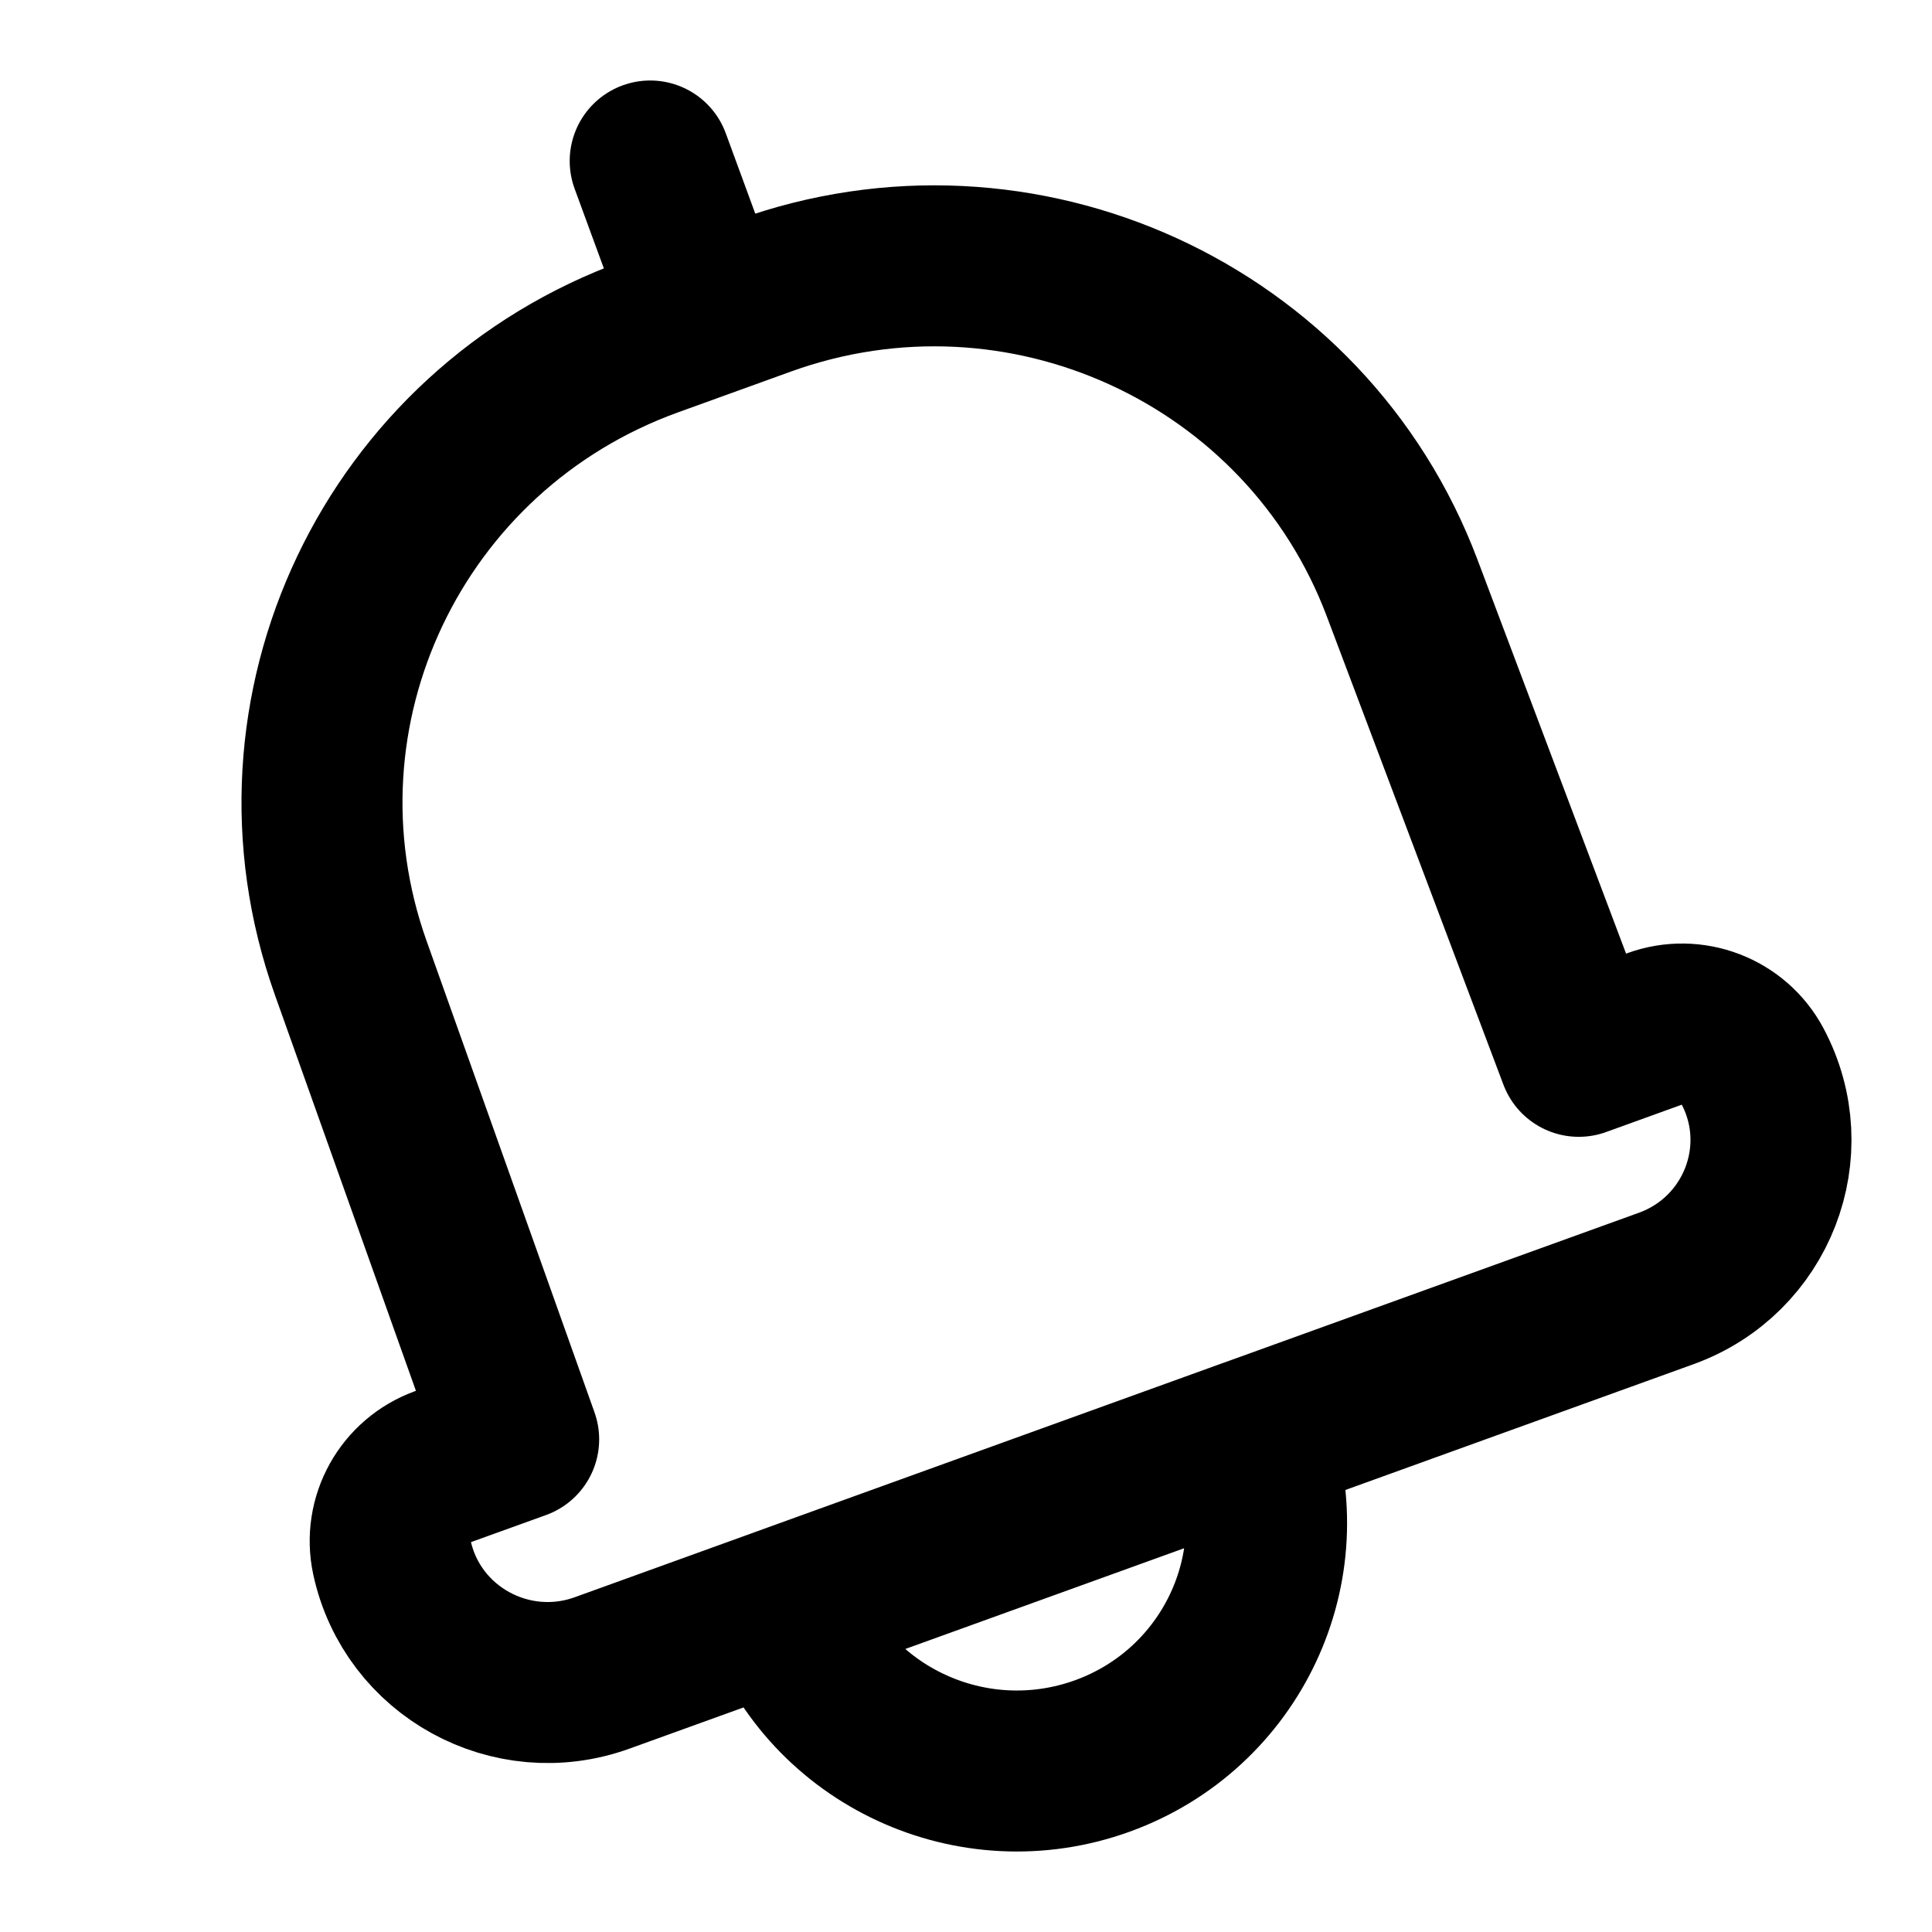
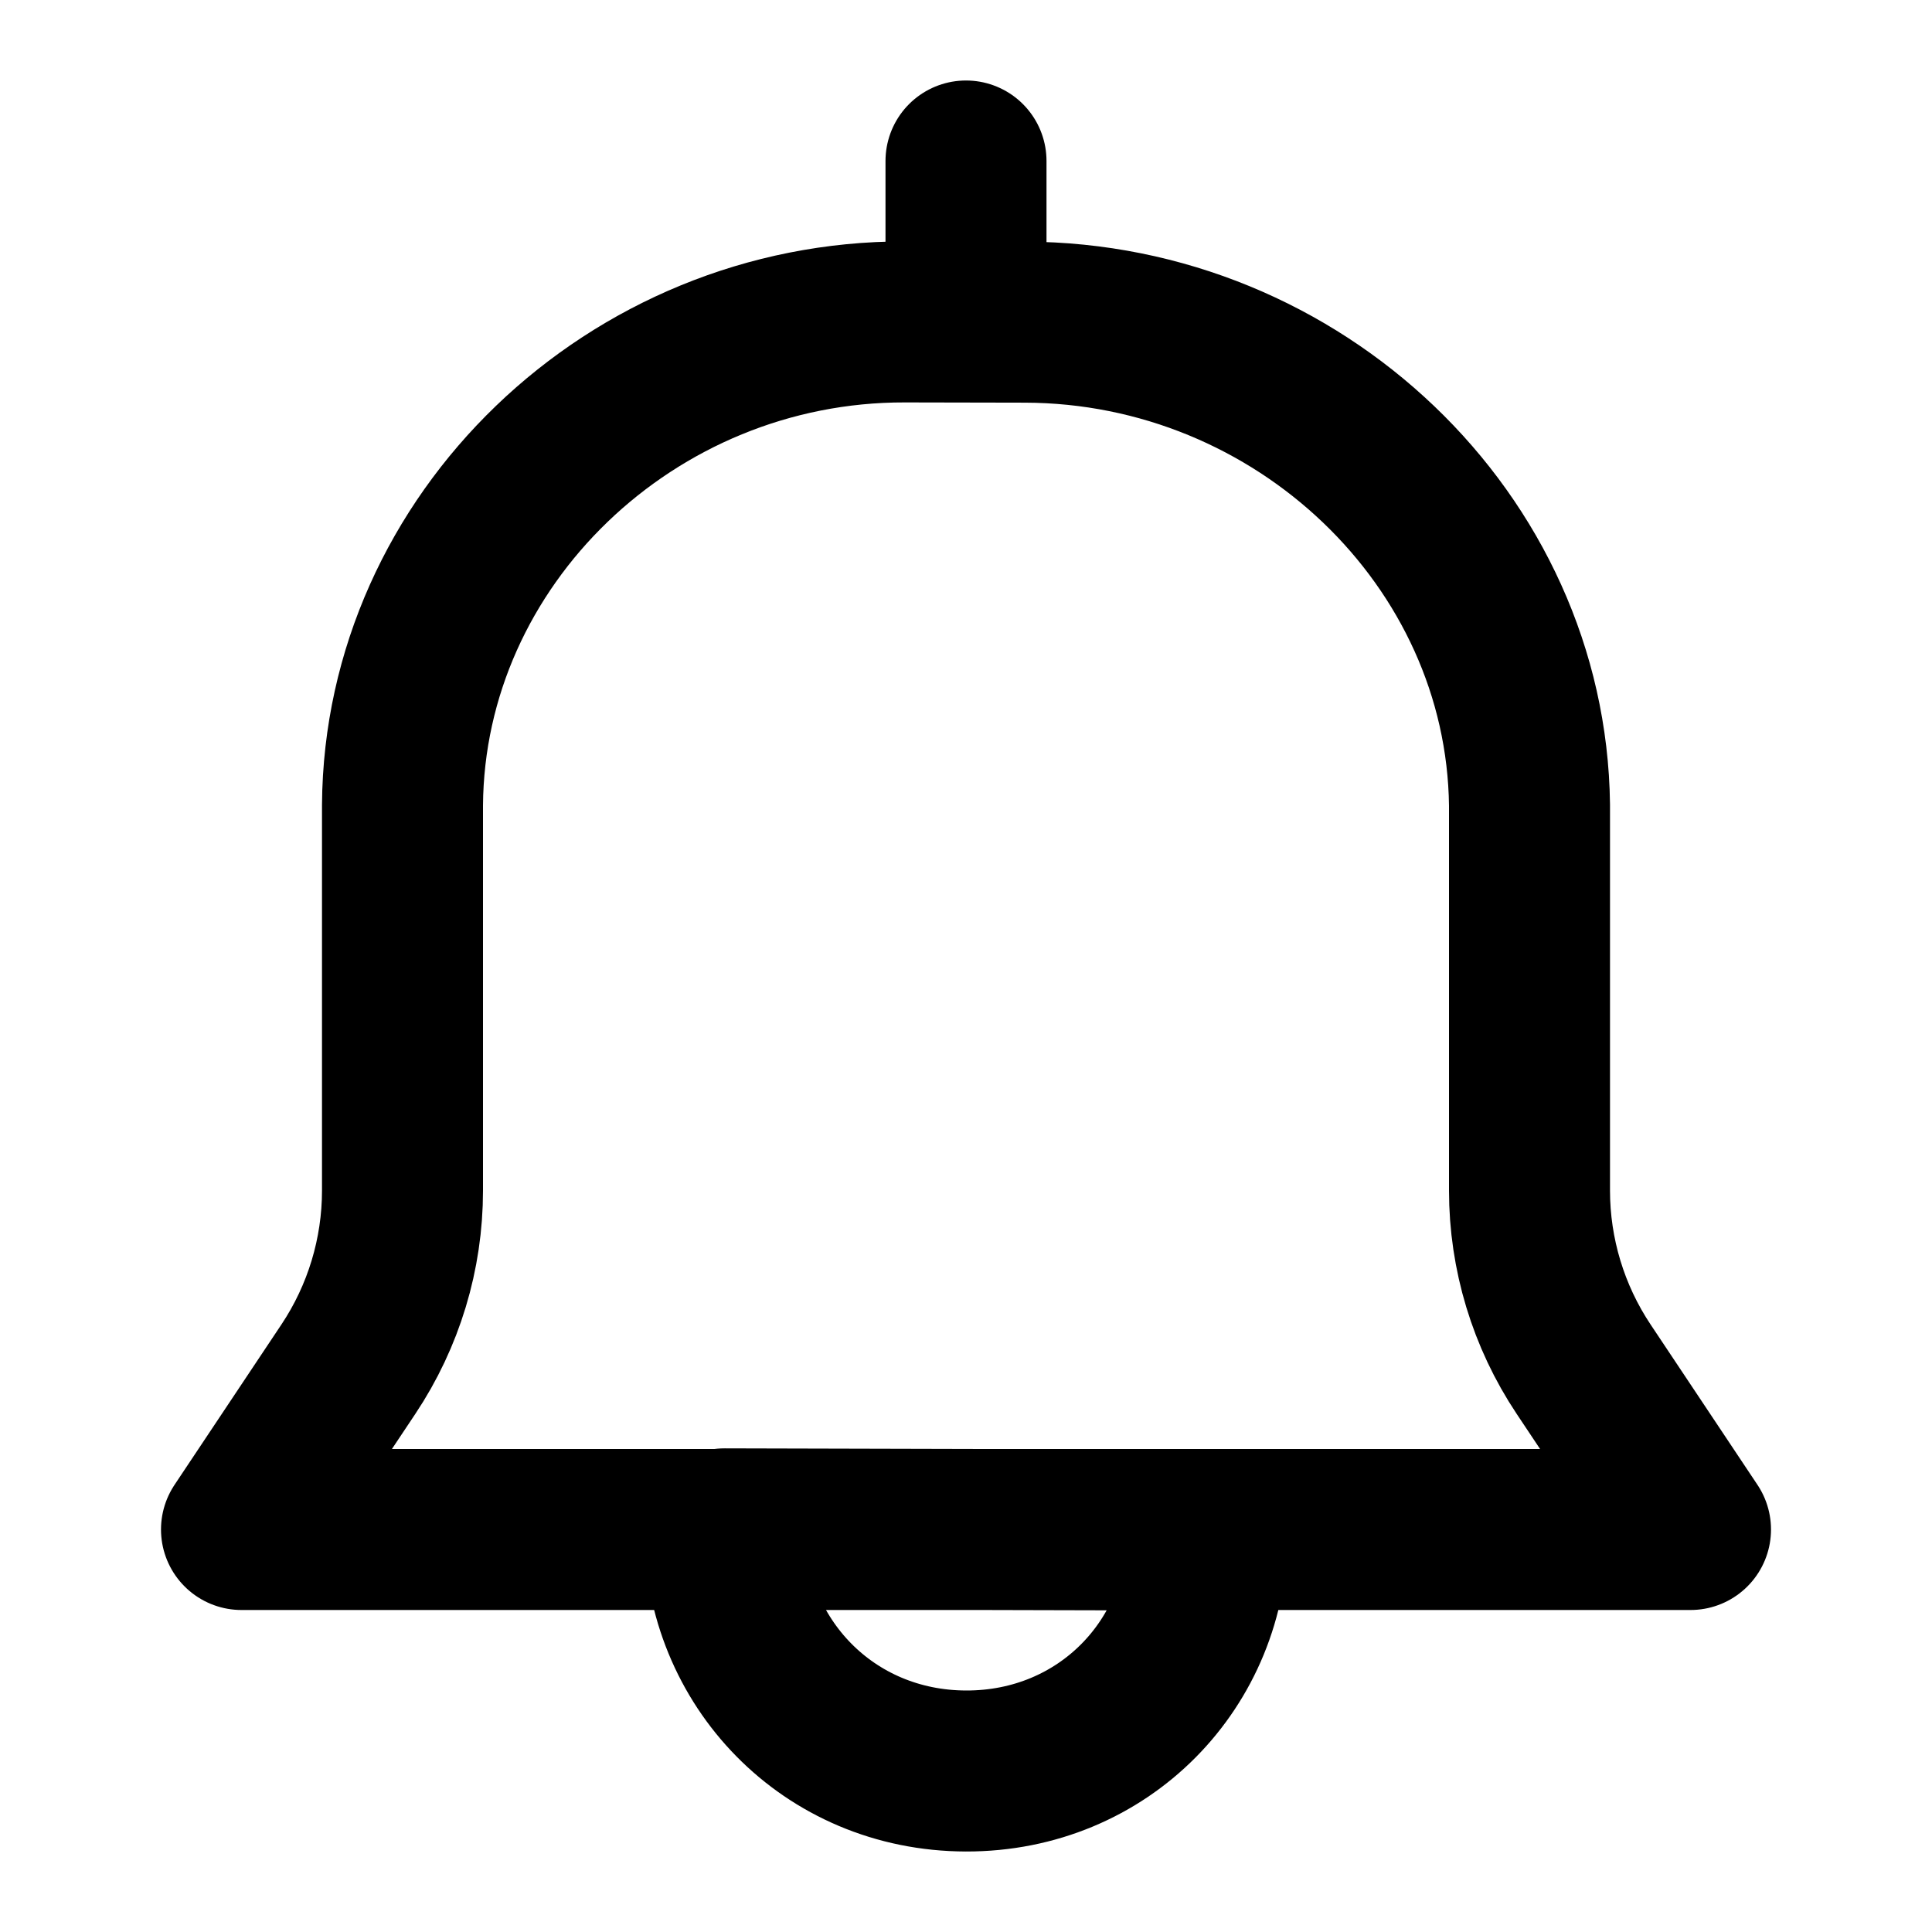
<svg xmlns="http://www.w3.org/2000/svg" width="24" height="24" viewBox="0 0 24 24" fill="none">
-   <path d="M8.785 3.929L8.077 2M19.612 13.122L17.417 7.302C16.223 4.138 12.684 2.52 9.486 3.675L8.083 4.182C4.885 5.338 3.222 8.835 4.356 12.021L6.443 17.88L5.498 18.221C5.034 18.389 4.766 18.87 4.869 19.349C5.121 20.514 6.351 21.189 7.479 20.782L20.698 16.006C21.826 15.598 22.331 14.296 21.769 13.243C21.538 12.81 21.021 12.613 20.558 12.78L19.612 13.122ZM15.546 17.867C16.132 19.465 15.302 21.232 13.692 21.814C12.082 22.395 10.303 21.571 9.717 19.973L15.546 17.867Z" stroke="black" stroke-width="2" stroke-linecap="round" stroke-linejoin="round" />
+   <path d="M12 4V2M3 19H21L19.672 17.008C19.234 16.351 19 15.579 19 14.789V10C18.96 6.707 16.133 4.01 12.733 4.002L11.242 3.999C7.843 3.991 5.023 6.708 5 10V14.789C5 15.579 4.766 16.351 4.328 17.008L3 19ZM15 19.007C15.004 20.664 13.711 22.004 12 22C10.289 21.996 9.004 20.649 9 18.992L15 19.007Z" stroke="black" stroke-width="2" stroke-linecap="round" stroke-linejoin="round" />
</svg>
